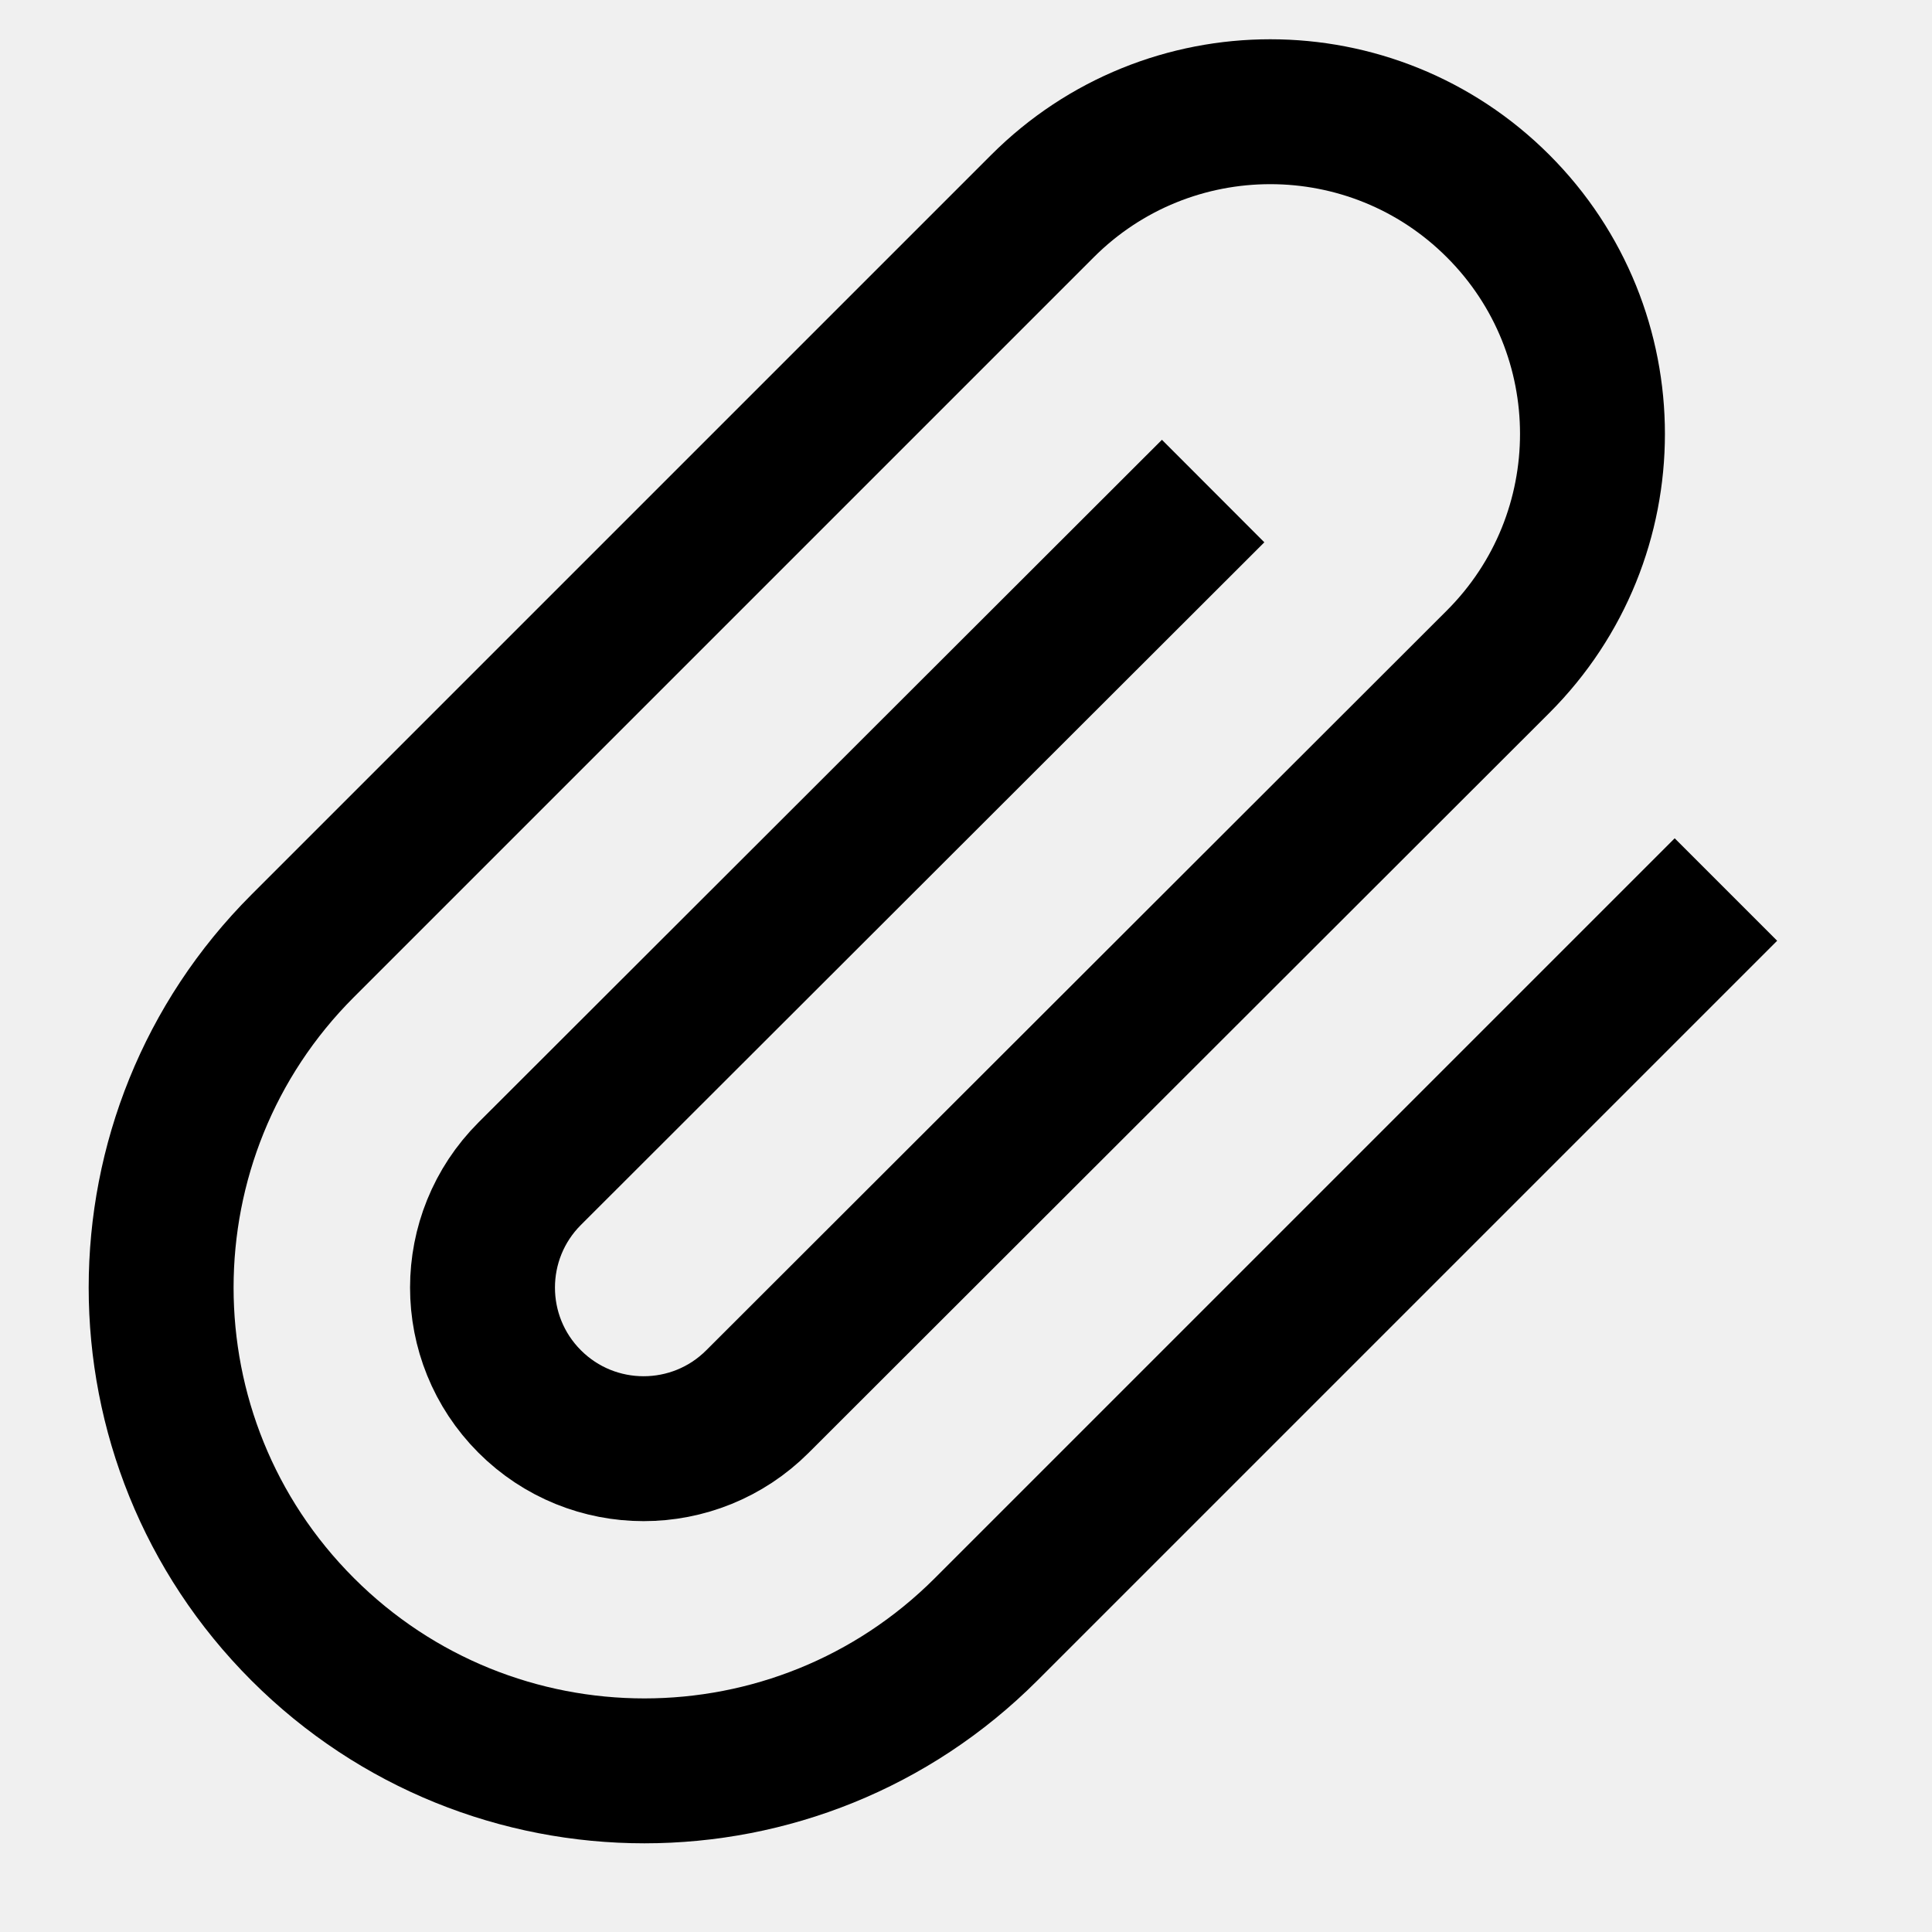
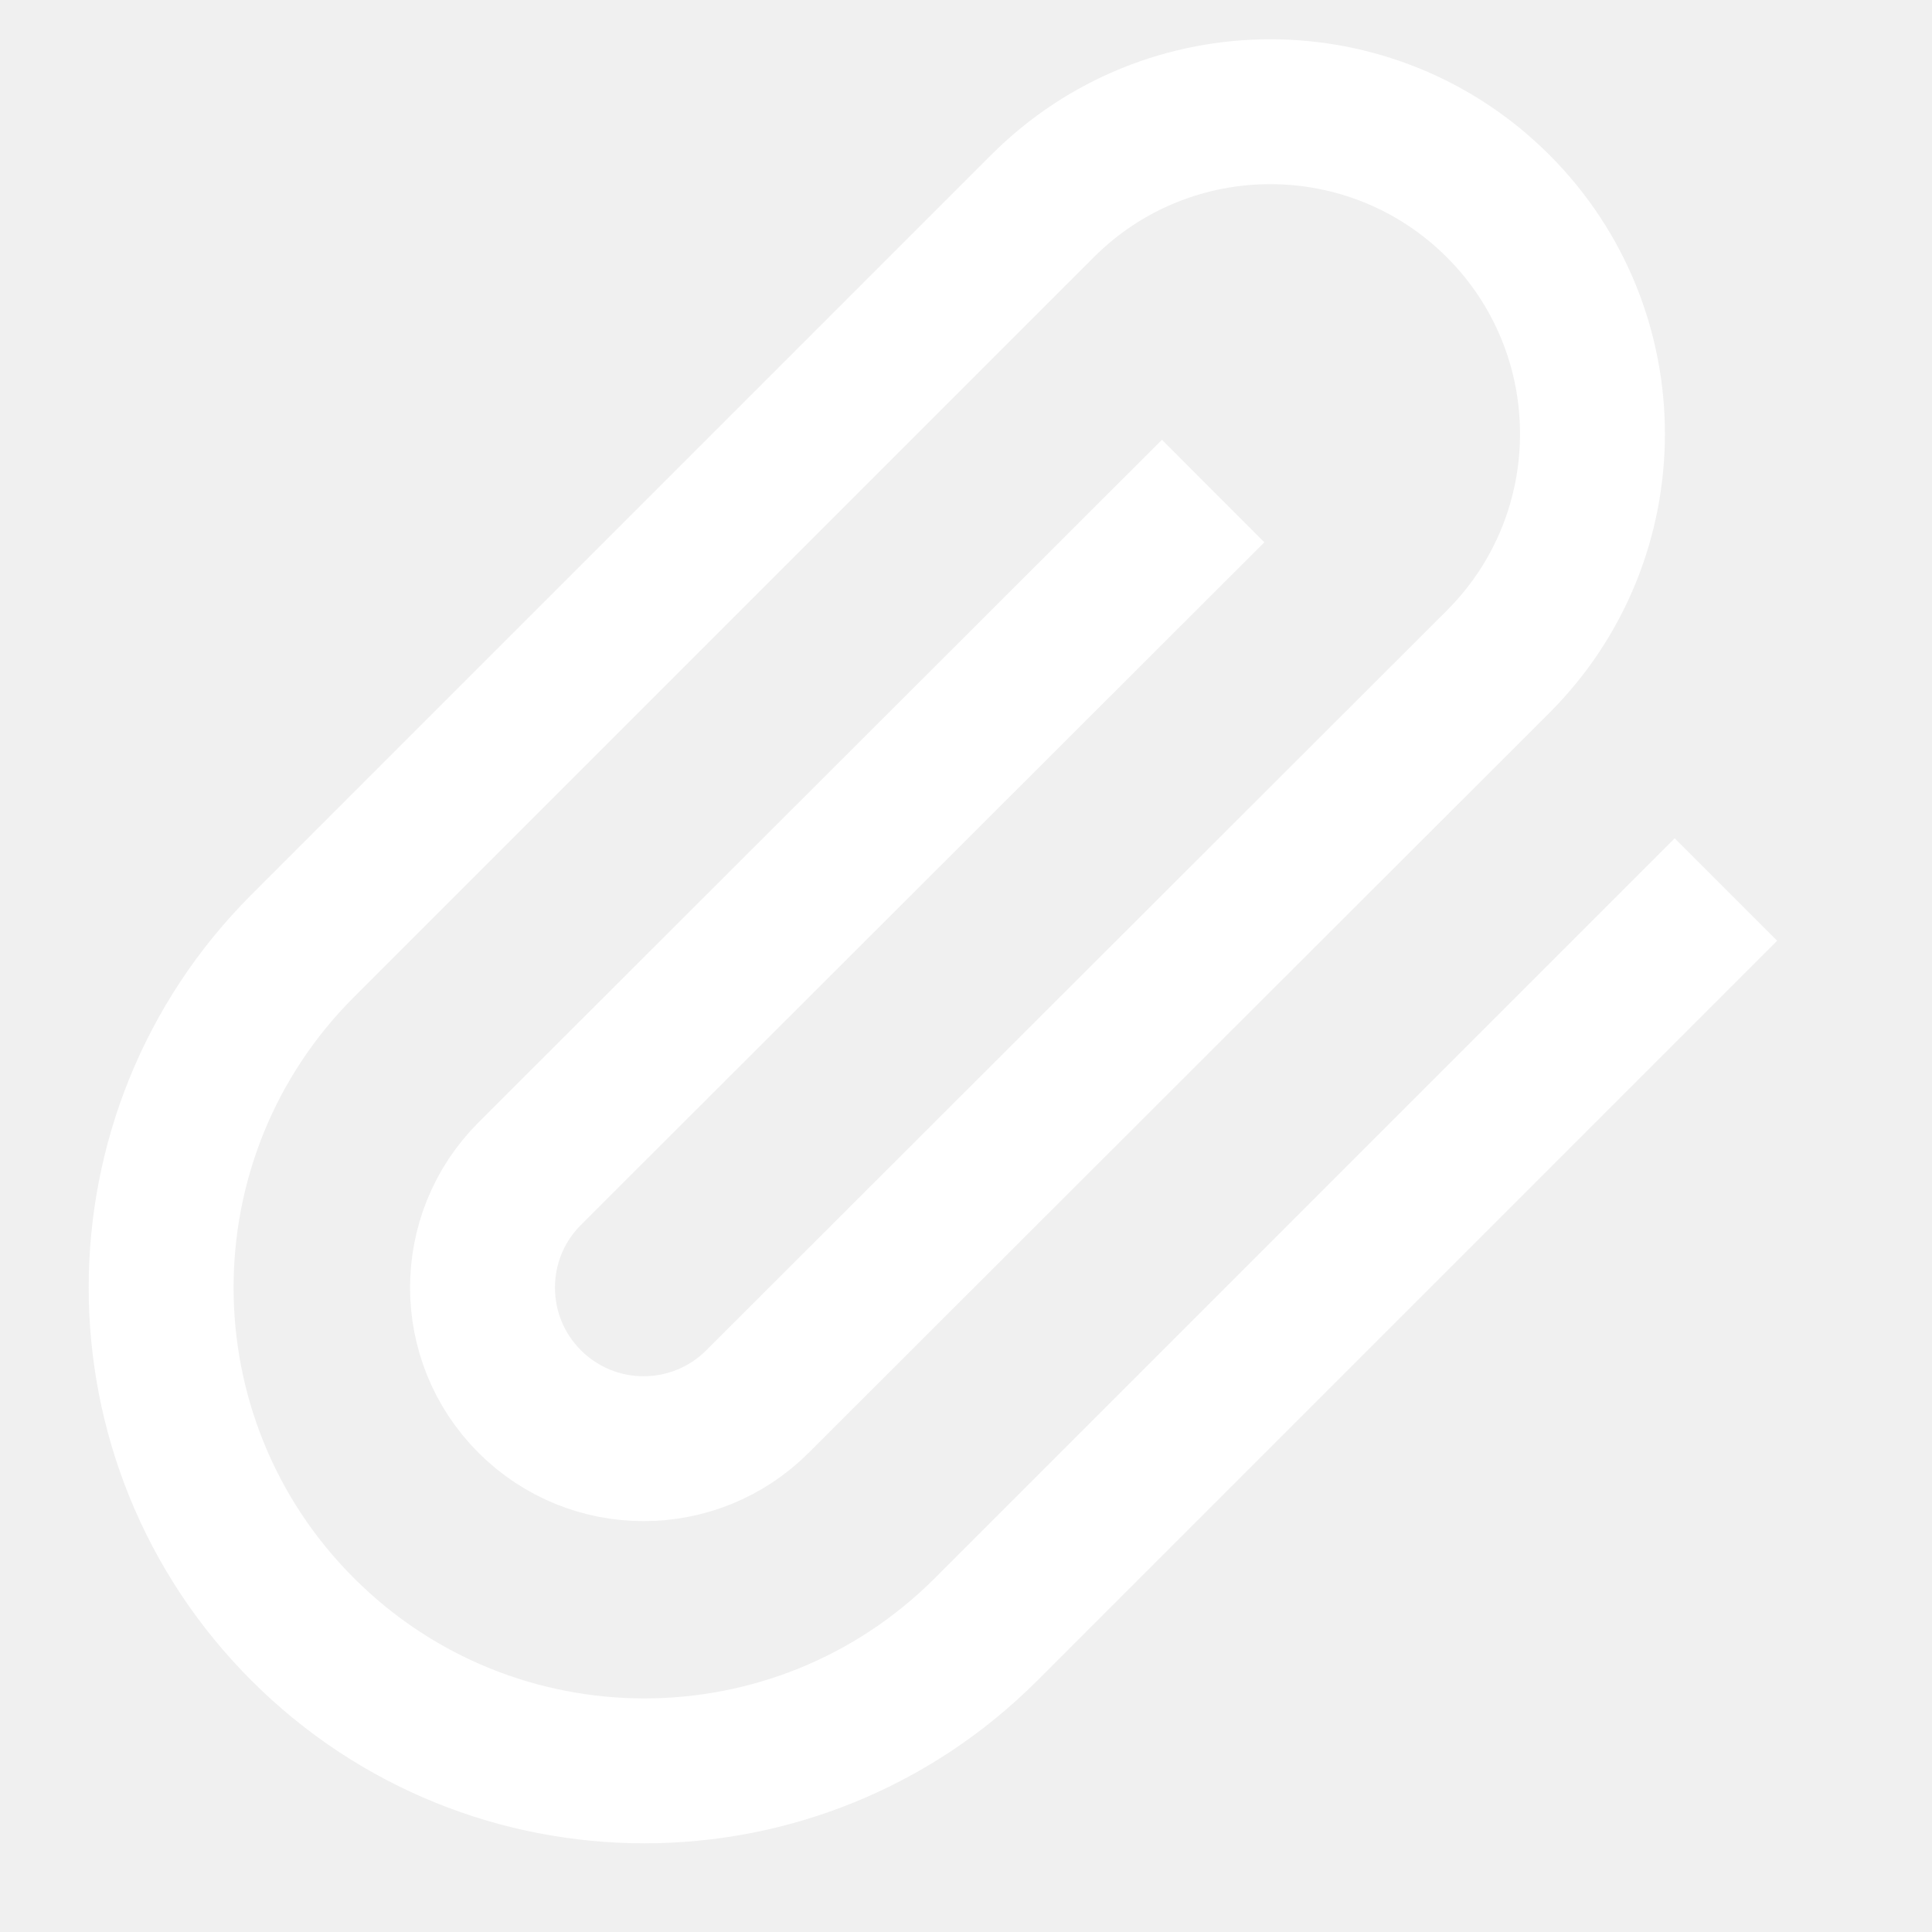
<svg xmlns="http://www.w3.org/2000/svg" viewBox="0 0 24 24" fill="none">
-   <path d="M21.44 11.05l-9.19 9.19a6 6 0 0 1-8.49-8.49l9.19-9.19a4 4 0 0 1 5.66 5.66l-9.2 9.19a2 2 0 0 1-2.83-2.83l8.49-8.48" stroke="currentColor" stroke-width="1.8" />
+   <path d="M21.44 11.05l-9.19 9.19a6 6 0 0 1-8.49-8.49l9.19-9.19a4 4 0 0 1 5.66 5.66l-9.2 9.19a2 2 0 0 1-2.83-2.83l8.49-8.48" stroke="white" stroke-width="1.8" />
</svg>
